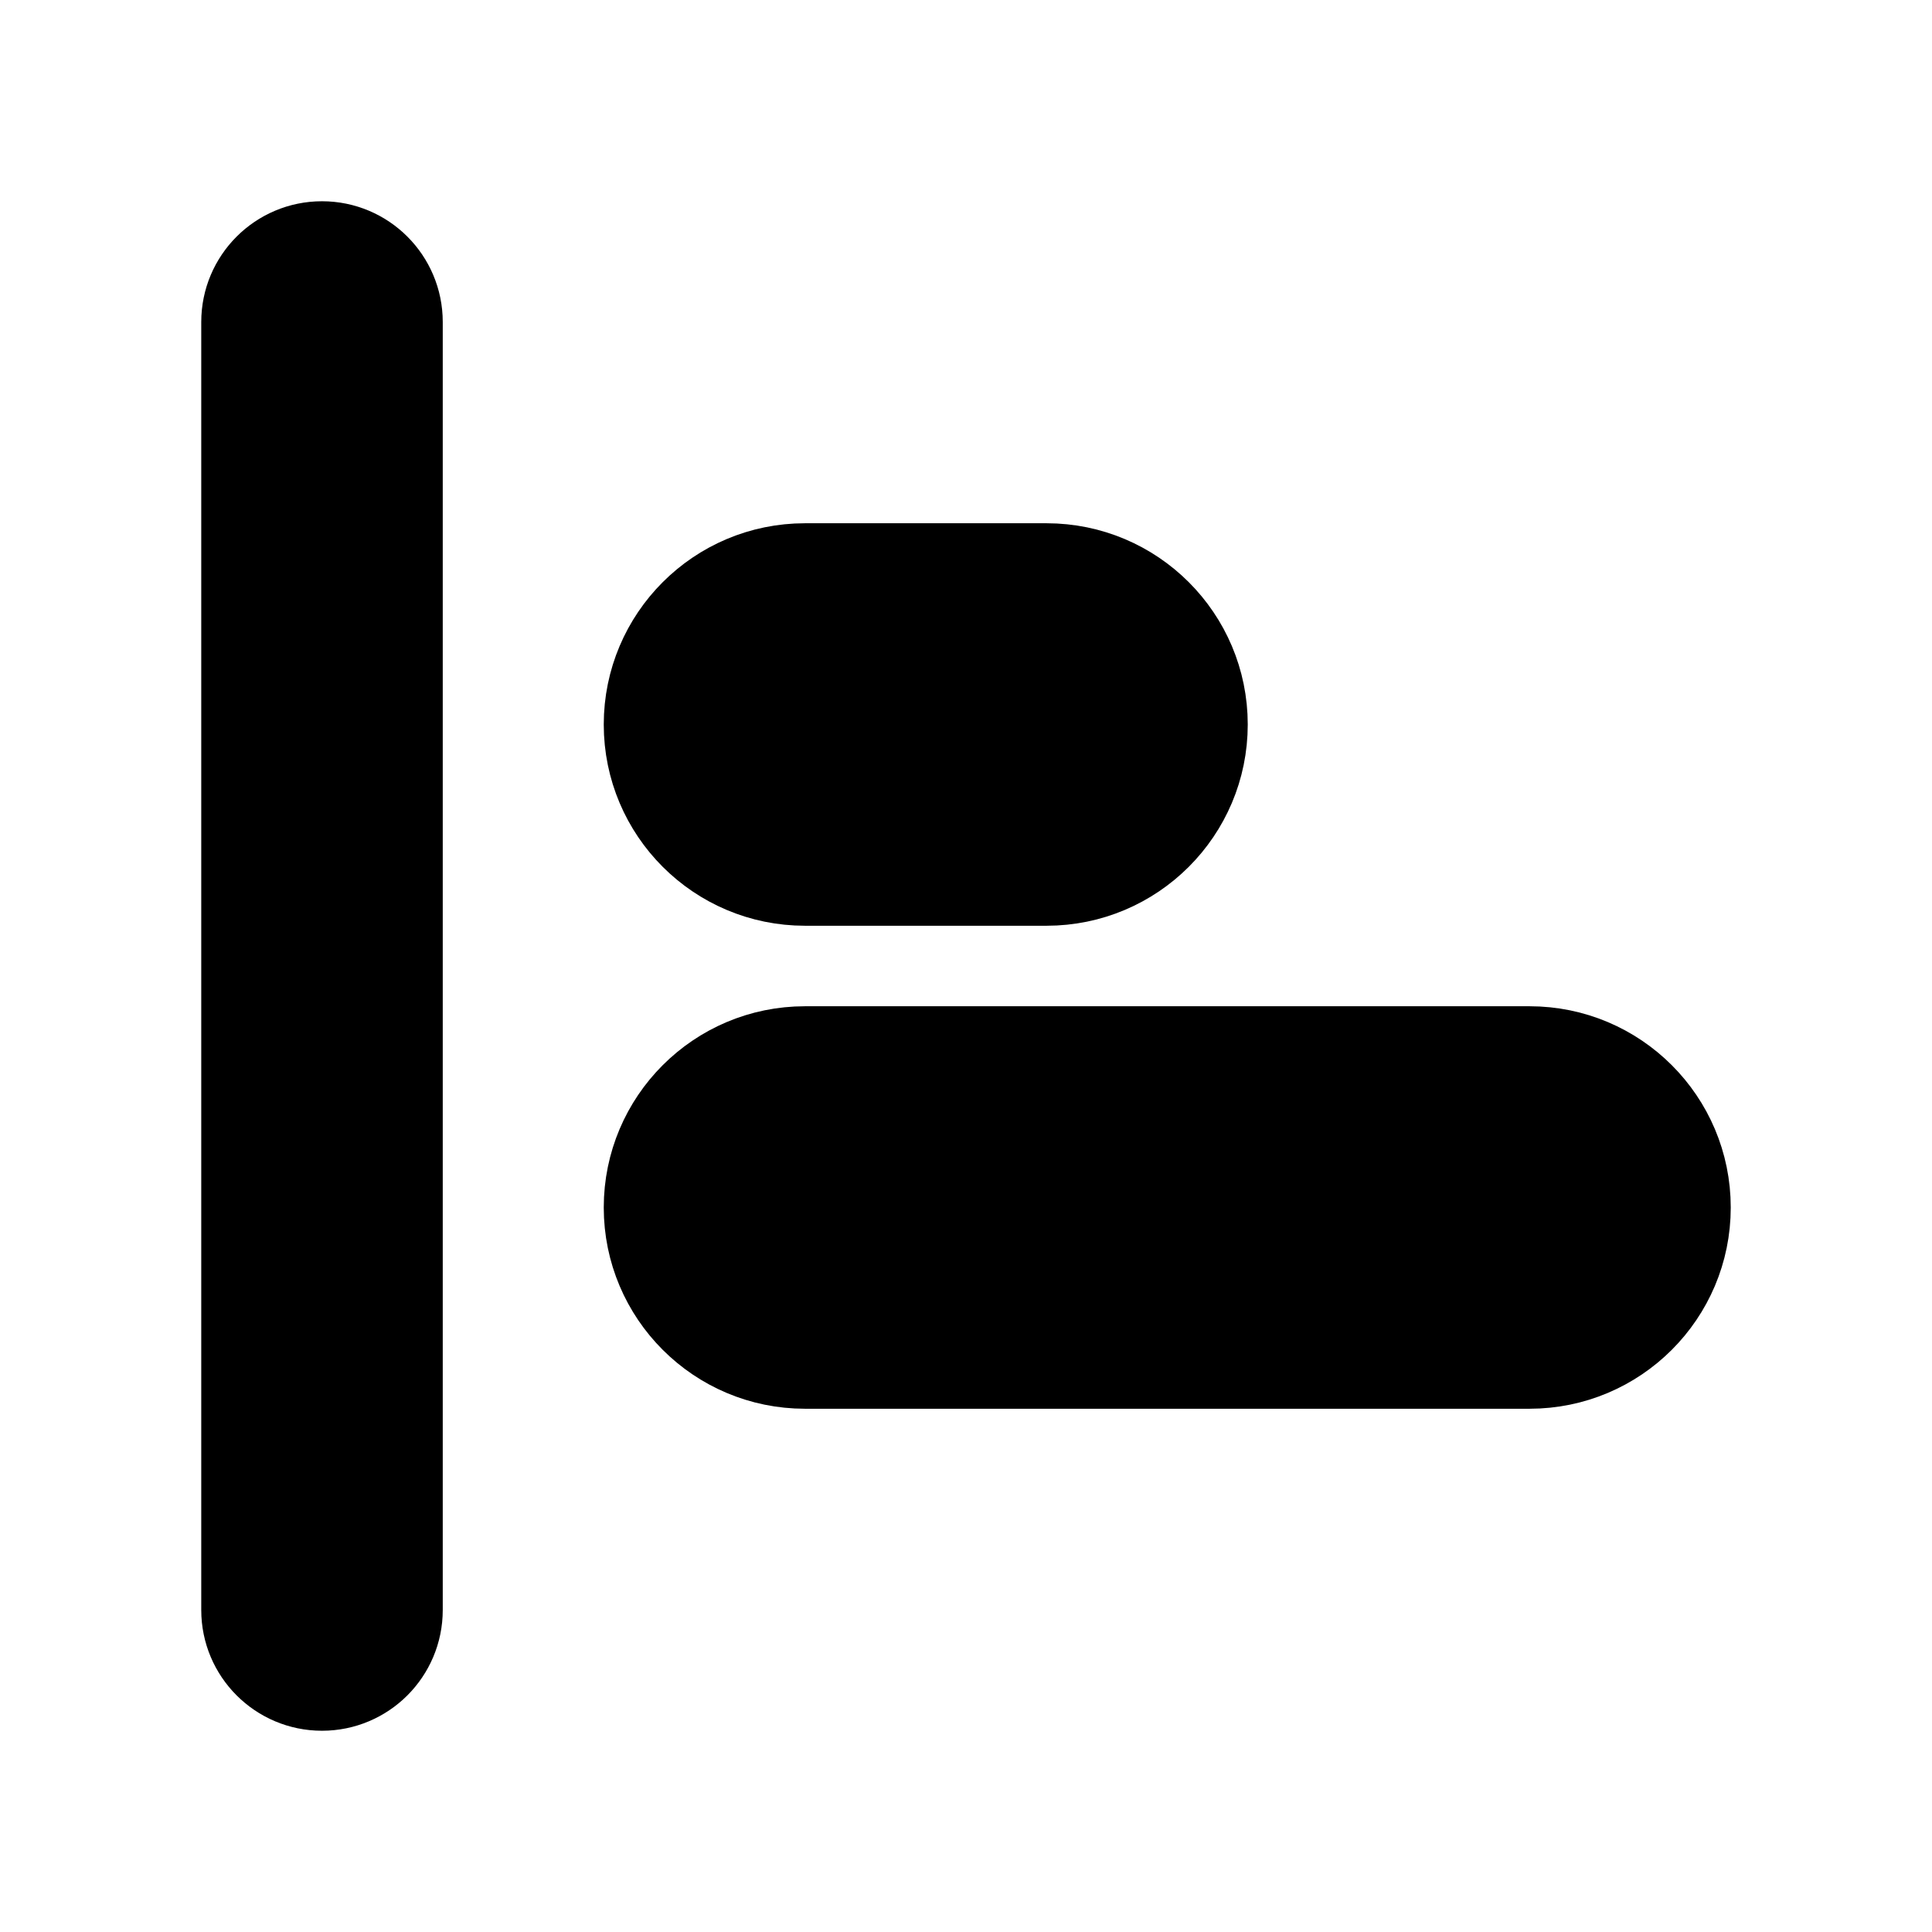
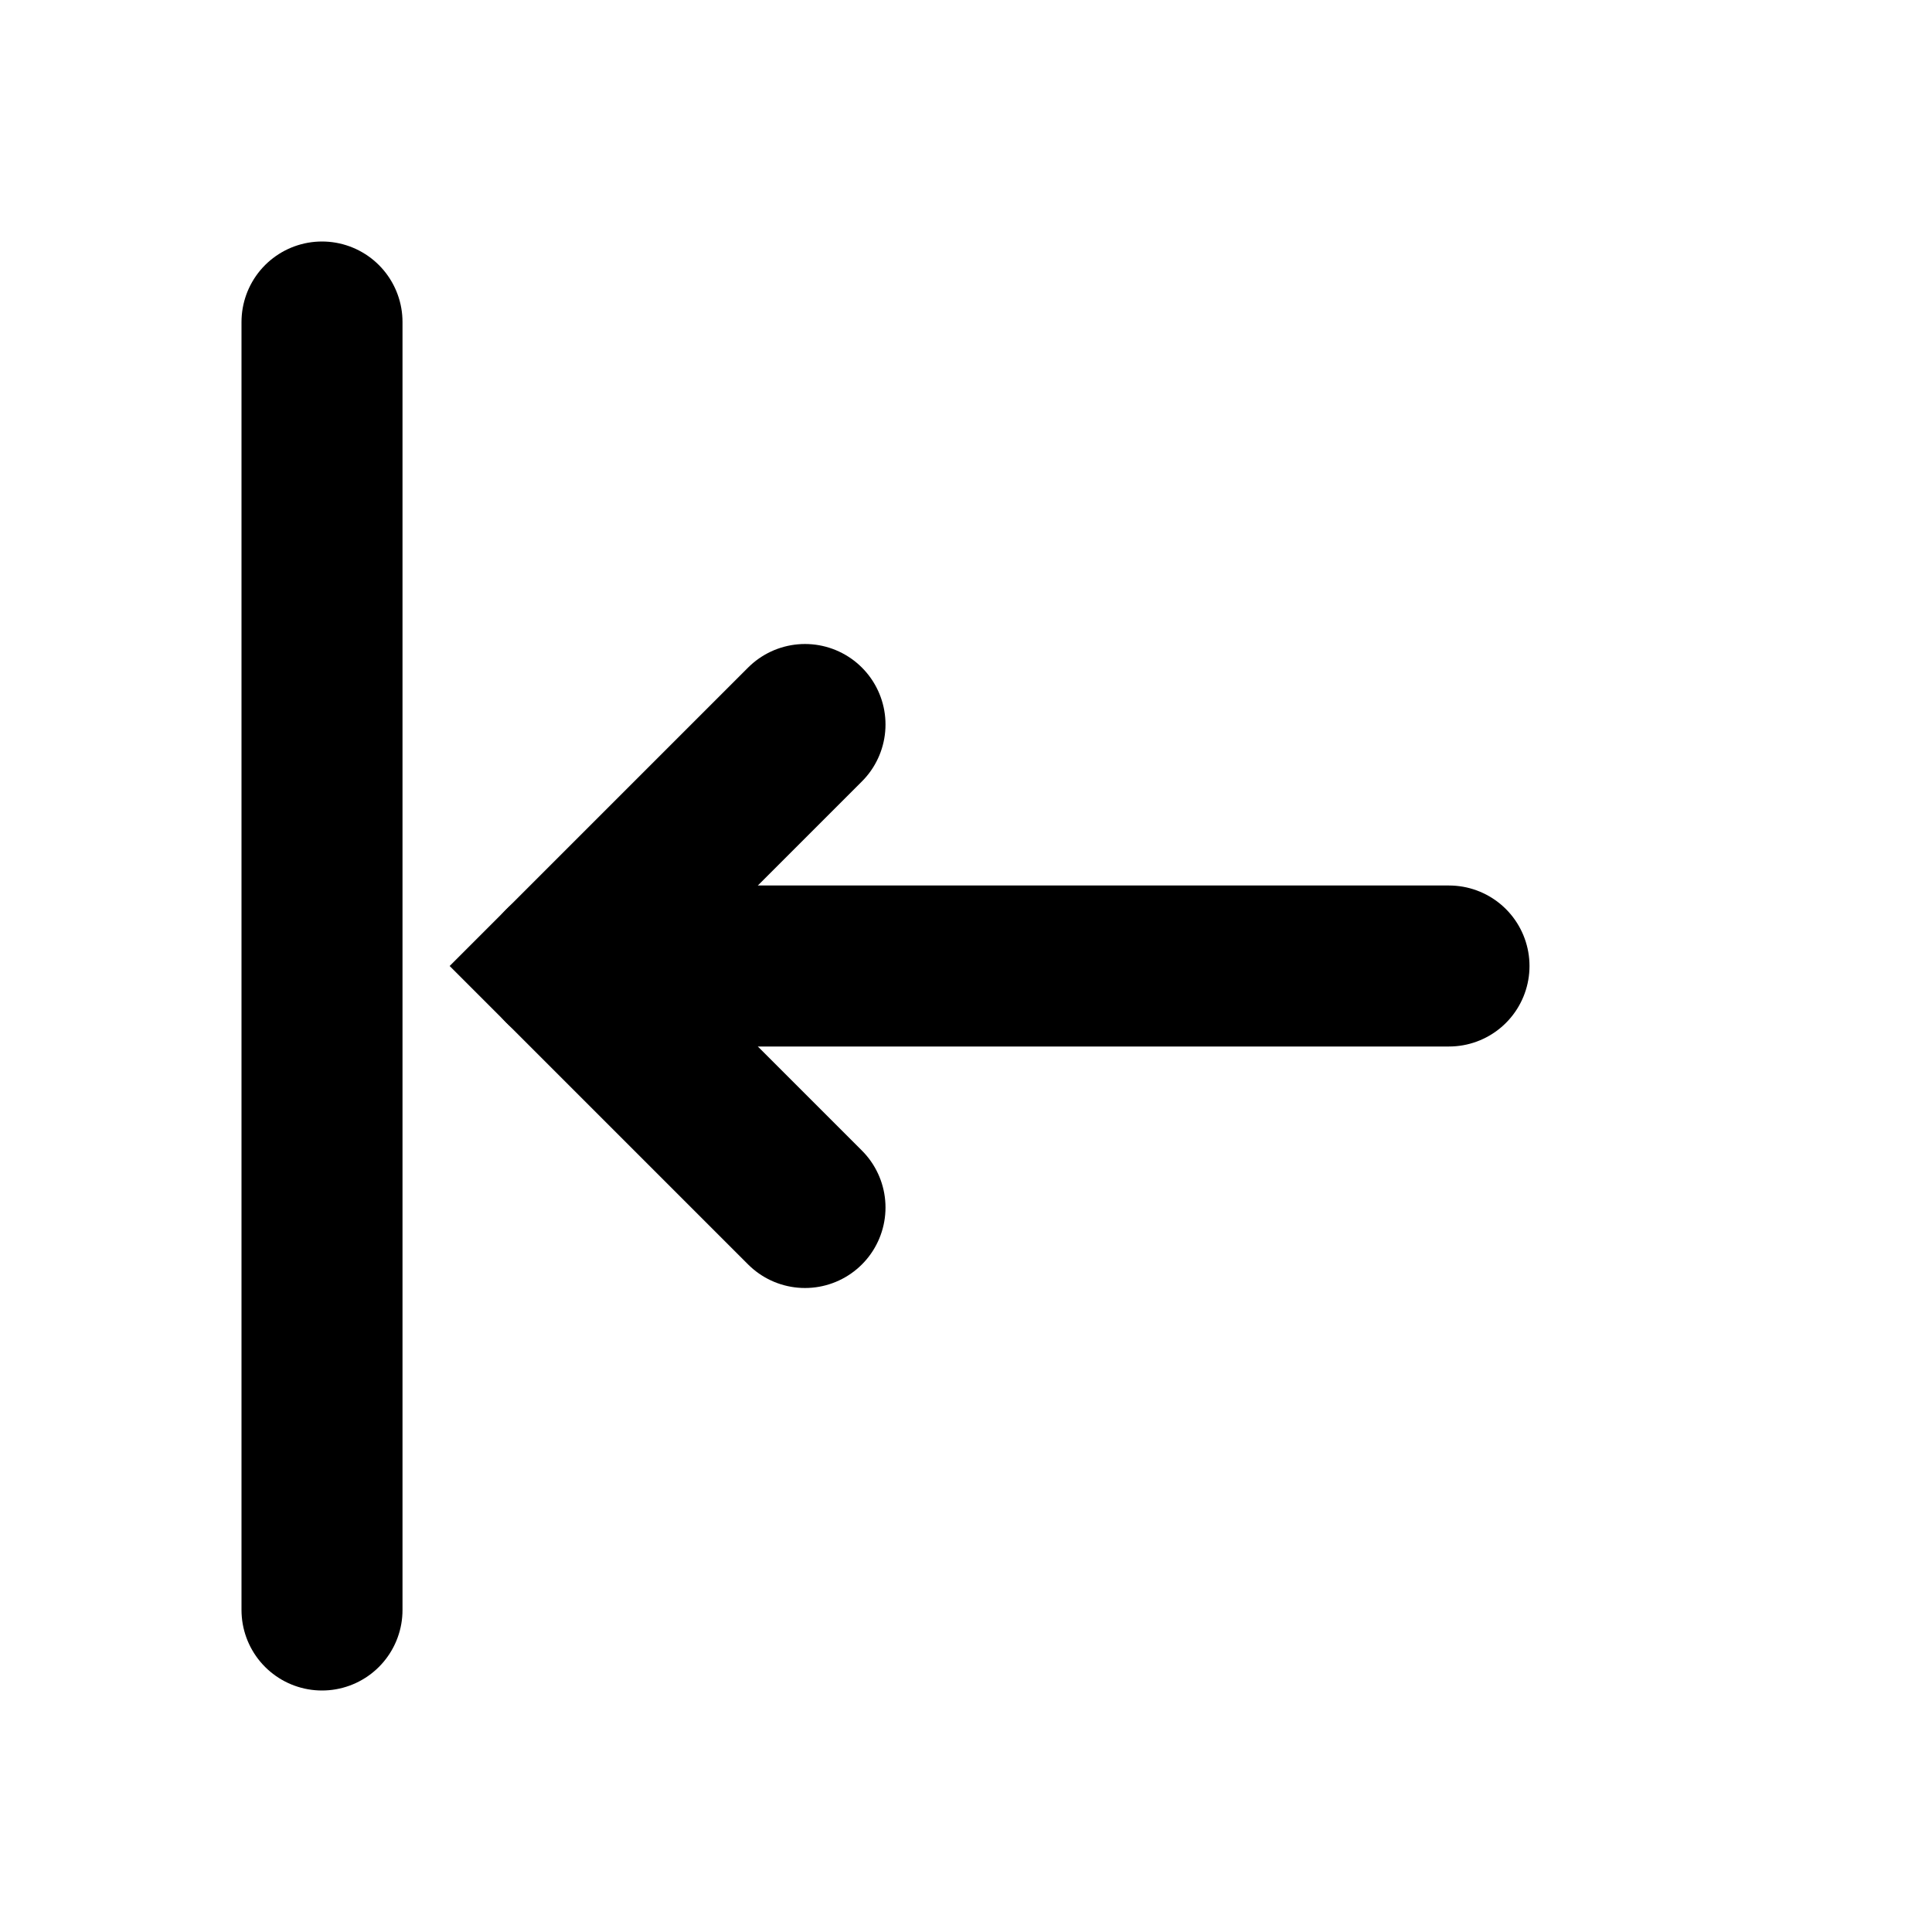
- <svg xmlns="http://www.w3.org/2000/svg" class="humbleicons__icon" width="1em" height="1em" fill="currentColor" stroke="currentColor" viewBox="0 0 24 24" style="top: .125em; position: relative;">
-   <path d="M8 9a2 2 0 012-2h3a2 2 0 110 4h-3a2 2 0 01-2-2z" />
-   <rect width="2" height="18" x="3" y="3" rx="1" />
-   <rect width="13" height="4" x="8" y="13" rx="2" />
+ <svg xmlns="http://www.w3.org/2000/svg" class="humbleicons__icon" width="1em" height="1em" fill="none" stroke="currentColor" viewBox="0 0 24 24" style="top: .125em; position: relative;">
+   <g stroke-linecap="round" stroke-width="2">
+     <path d="M4 4v16" />
+     <path d="M7 12h11" />
+     <path d="M10 9l-3 3 3 3" />
+   </g>
</svg>
